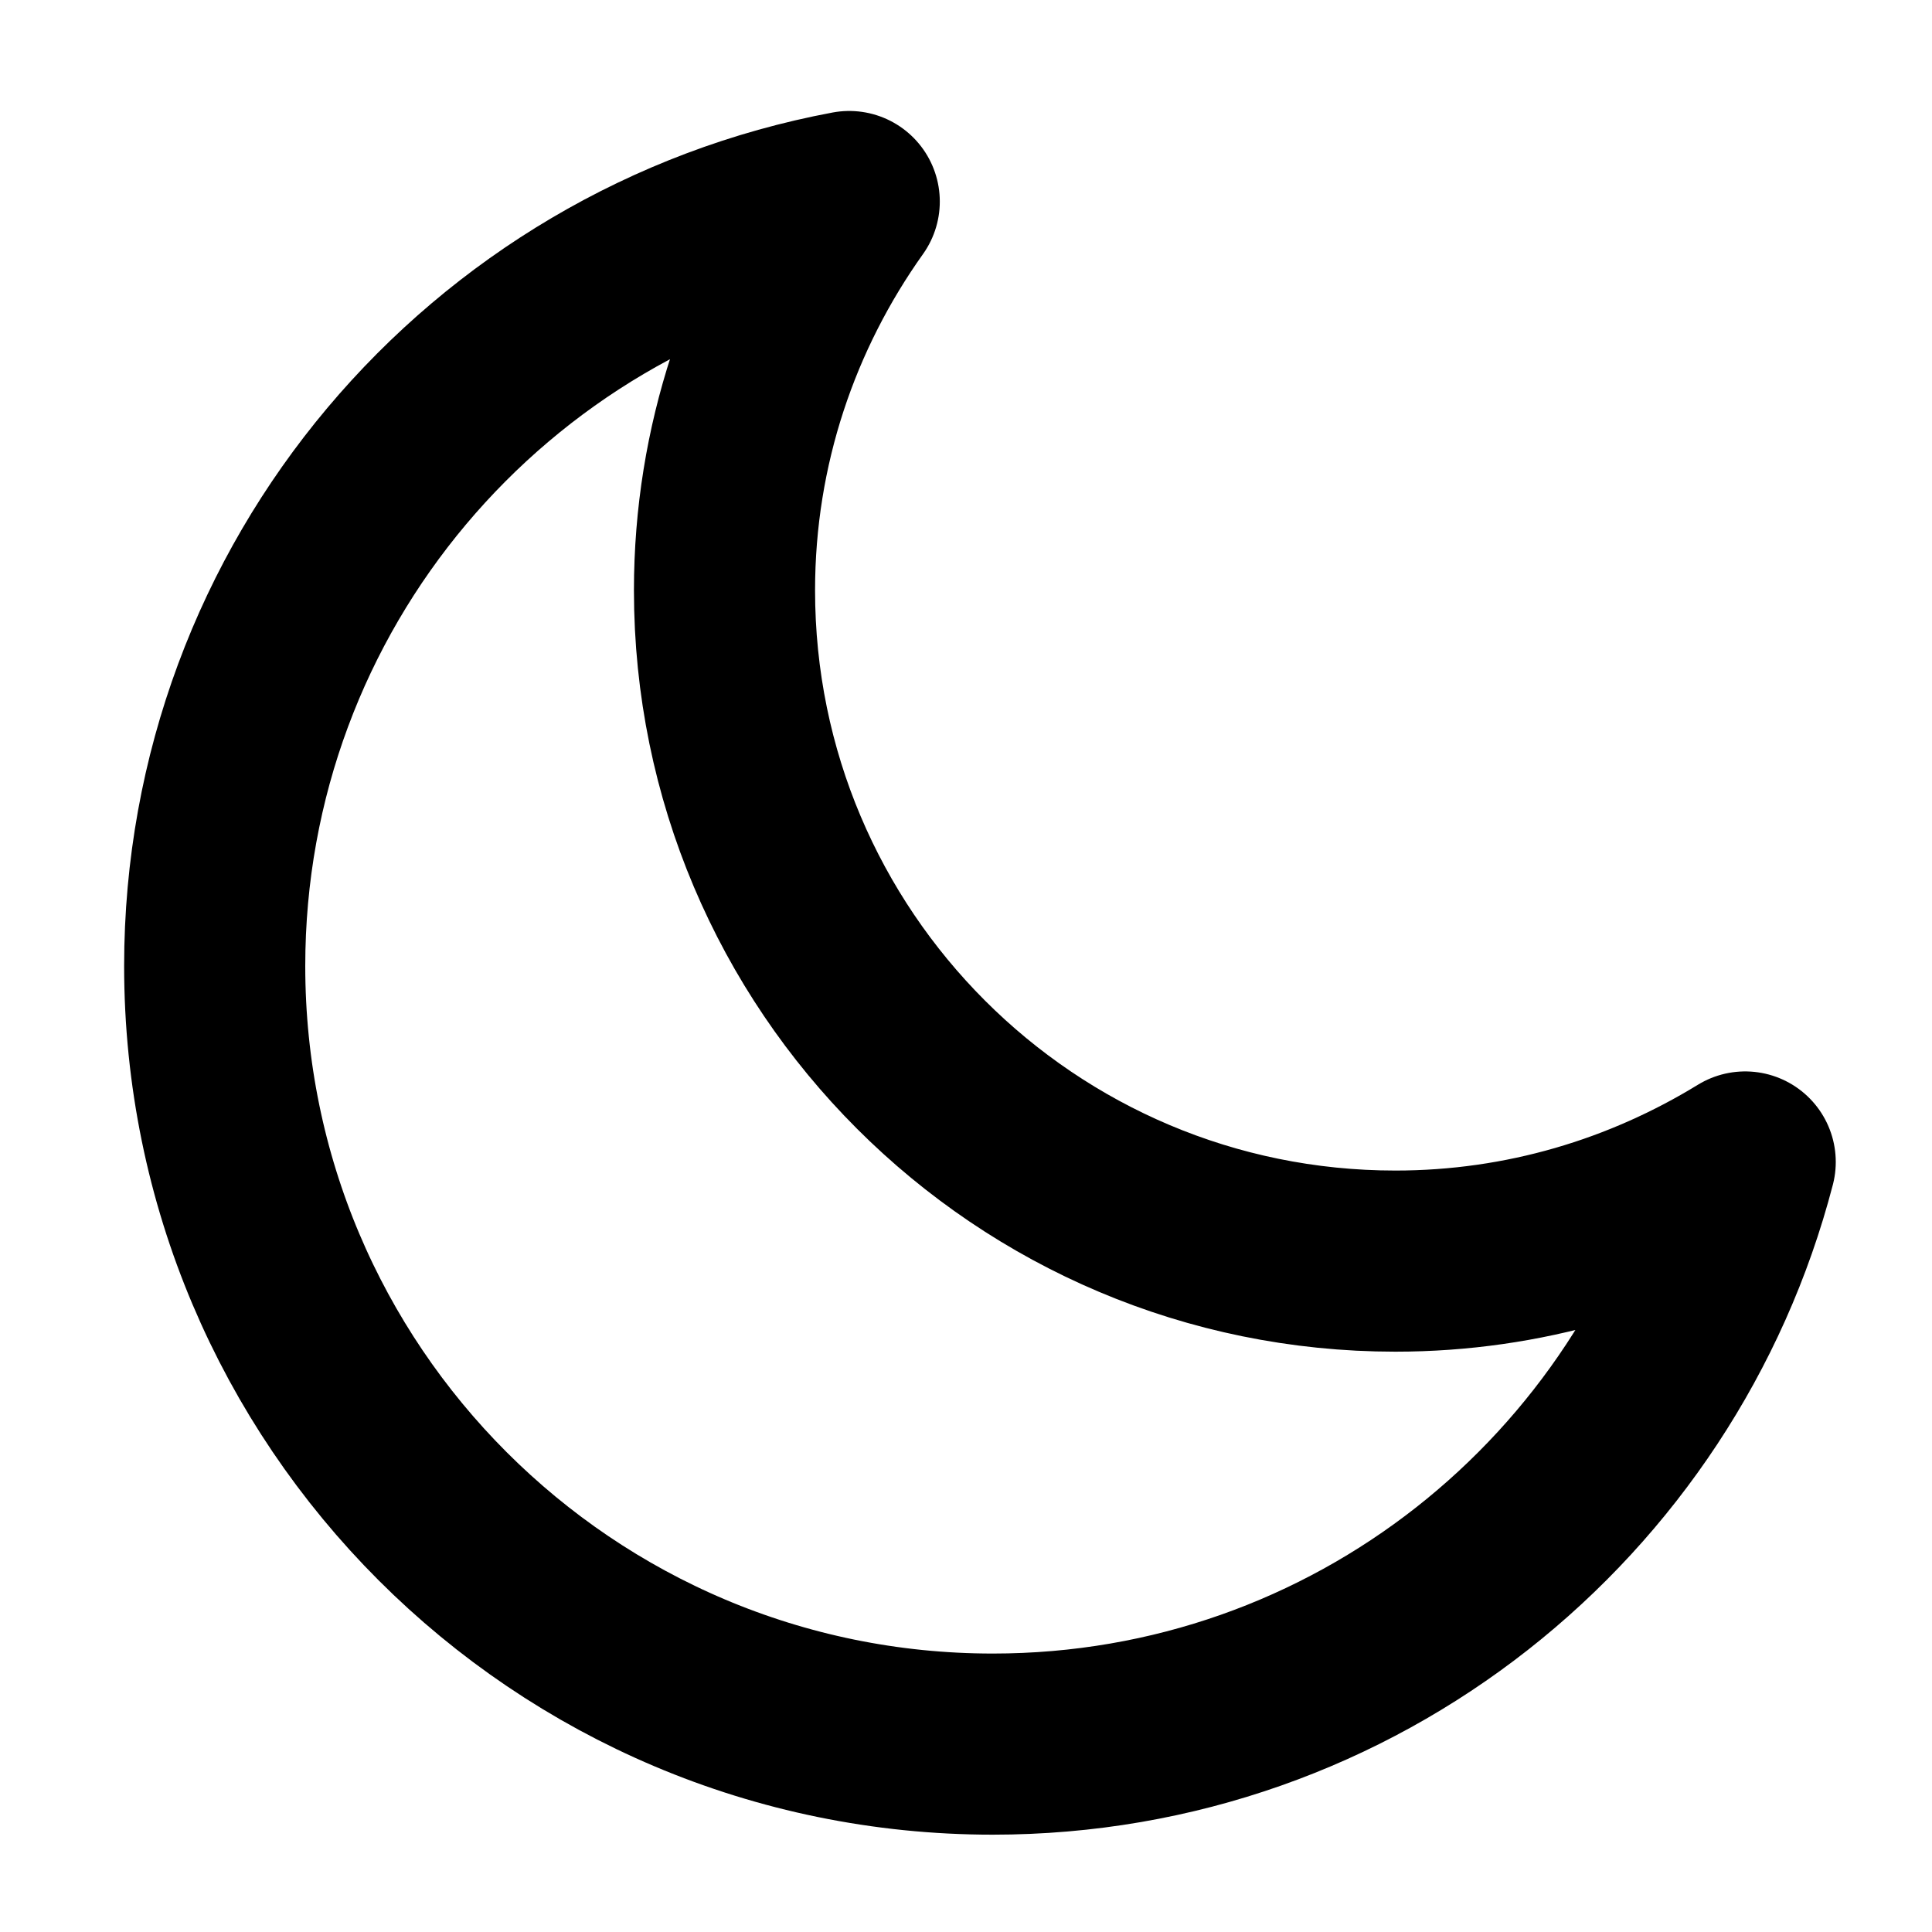
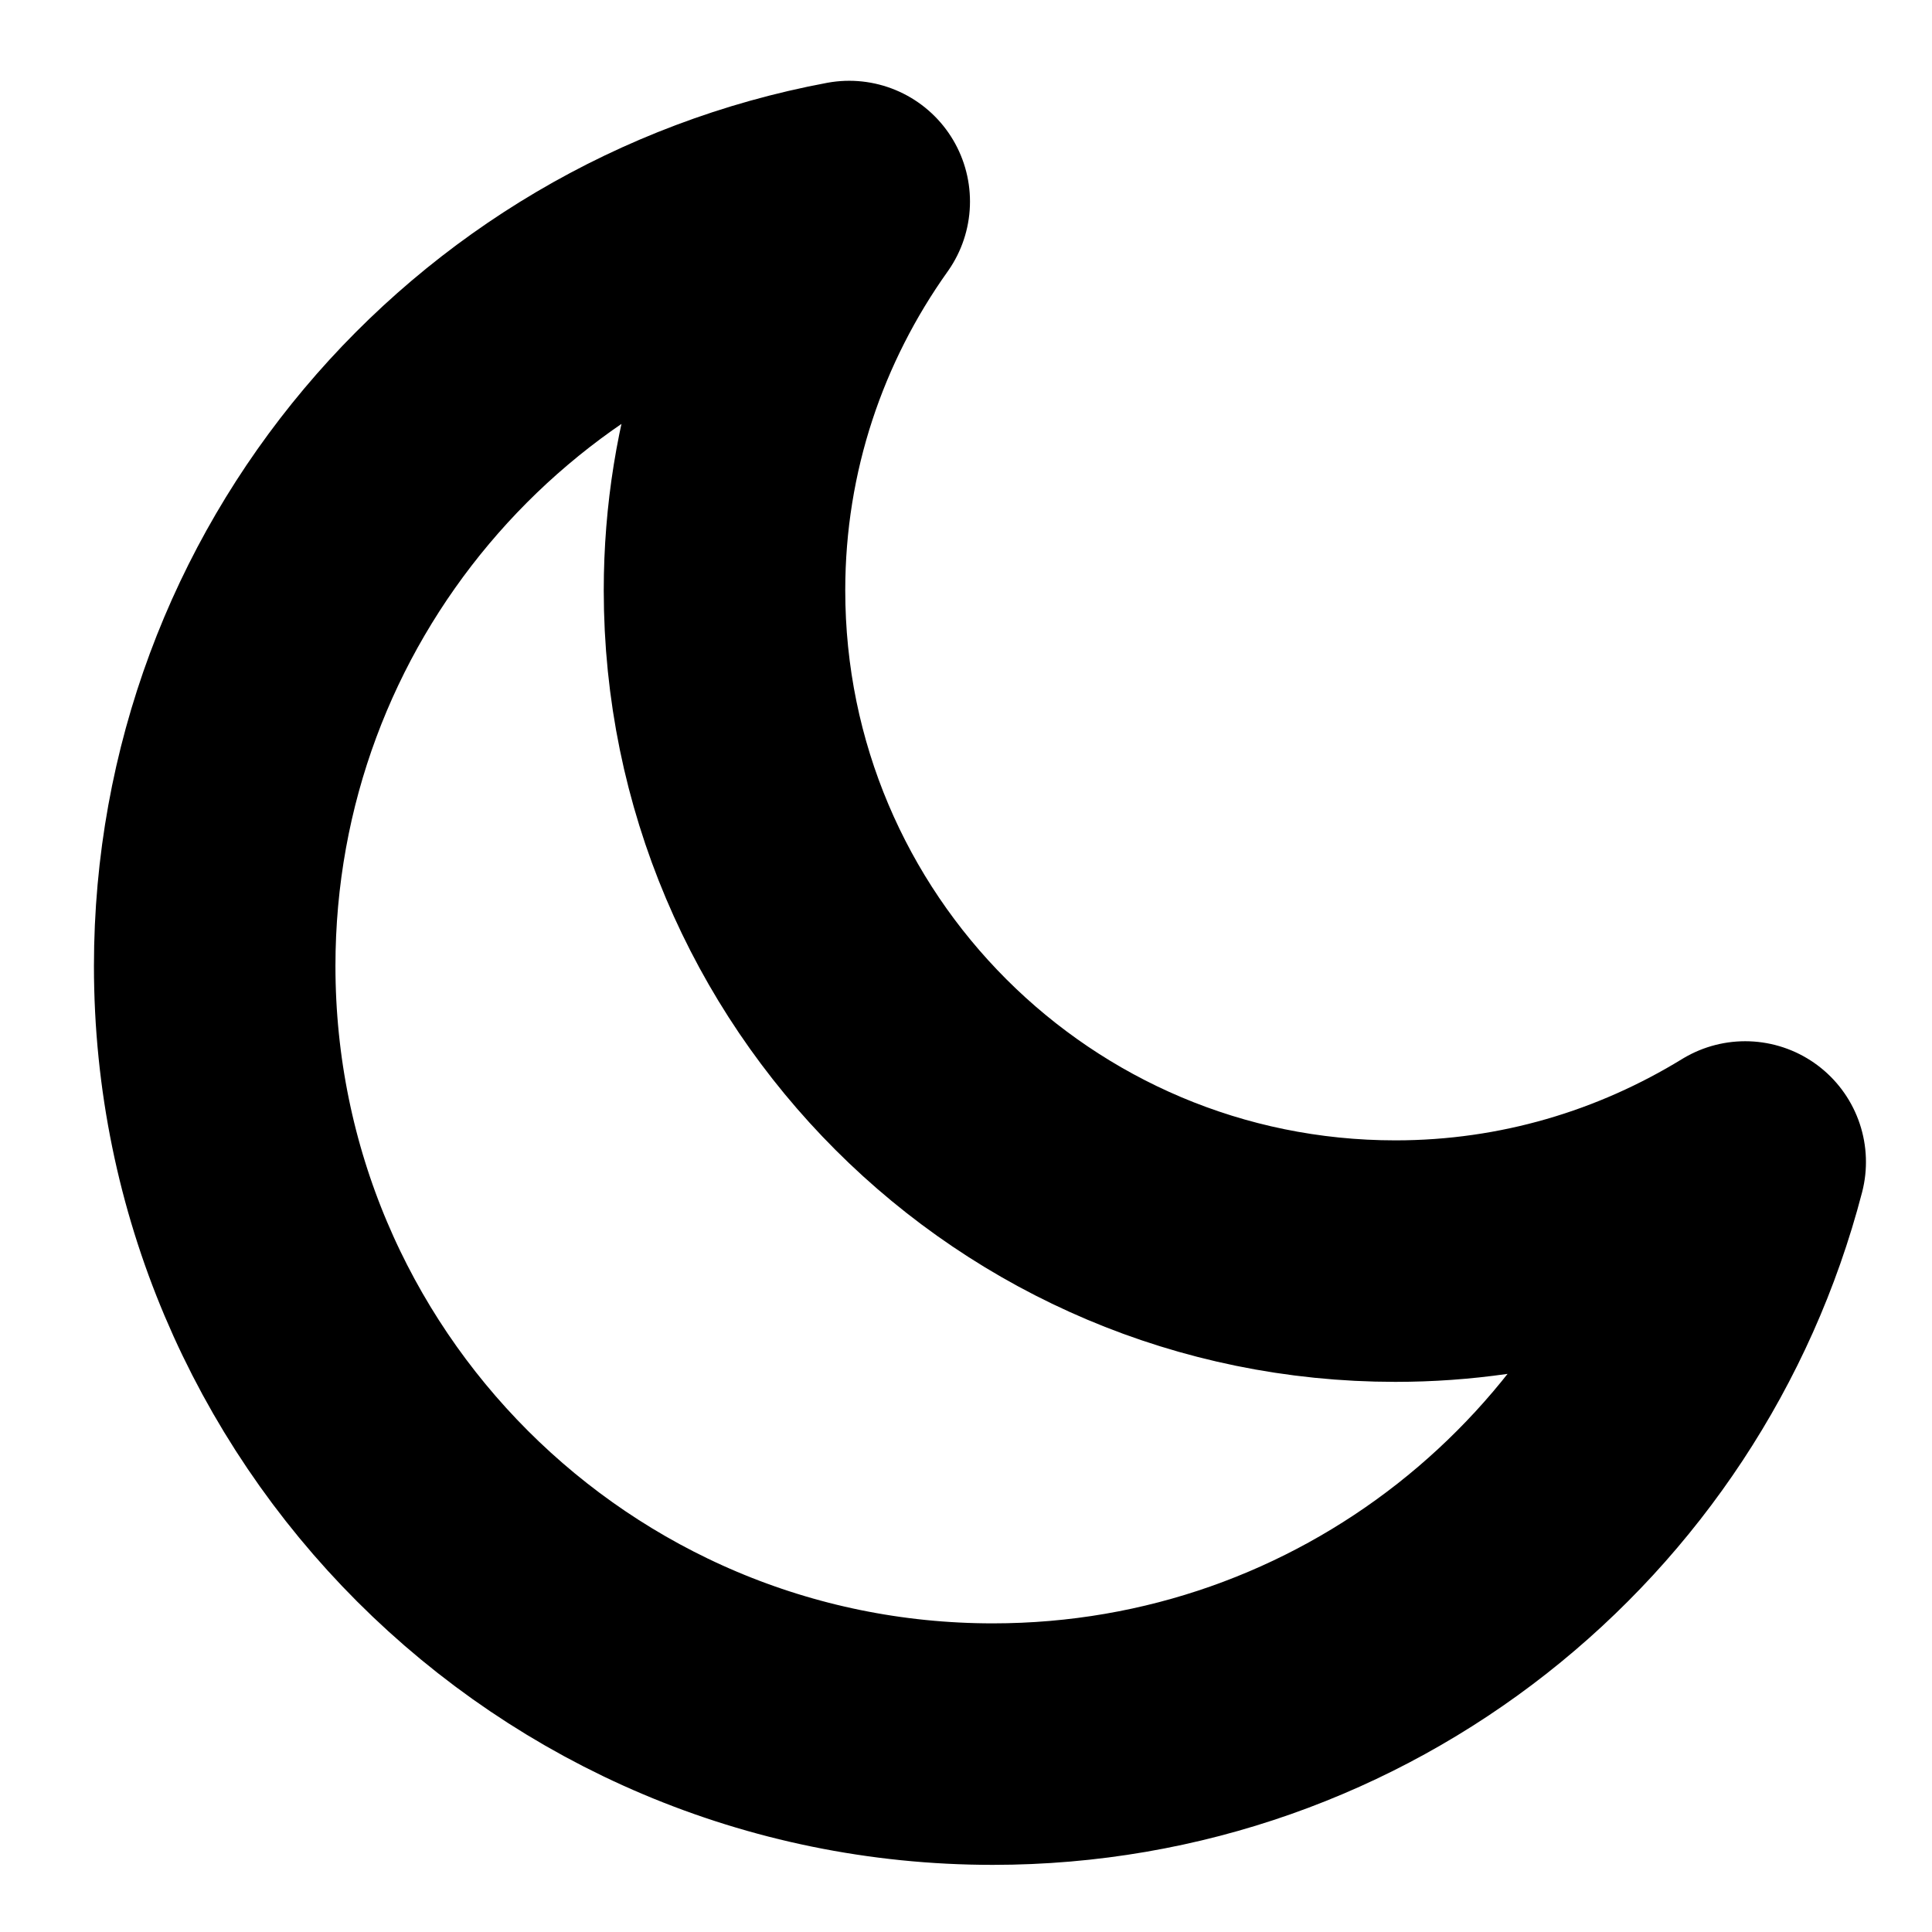
<svg xmlns="http://www.w3.org/2000/svg" width="16" height="16" viewBox="0 0 16 16" fill="none">
-   <path d="M11.556 10.444C8.487 10.444 6 7.957 6 4.889C6 3.687 6.385 2.579 7.033 1.669C4.043 2.228 1.778 4.847 1.778 8C1.778 11.559 4.663 14.444 8.222 14.444C11.22 14.444 13.732 12.395 14.453 9.623C13.608 10.141 12.619 10.444 11.556 10.444Z" stroke="black" stroke-width="1.5" stroke-linecap="round" stroke-linejoin="round" />
+   <path d="M11.556 10.444C8.487 10.444 6 7.957 6 4.889C6 3.687 6.385 2.579 7.033 1.669C4.043 2.228 1.778 4.847 1.778 8C1.778 11.559 4.663 14.444 8.222 14.444C11.22 14.444 13.732 12.395 14.453 9.623C13.608 10.141 12.619 10.444 11.556 10.444Z" stroke="black" stroke-width="2" stroke-linecap="round" stroke-linejoin="round" />
</svg>
